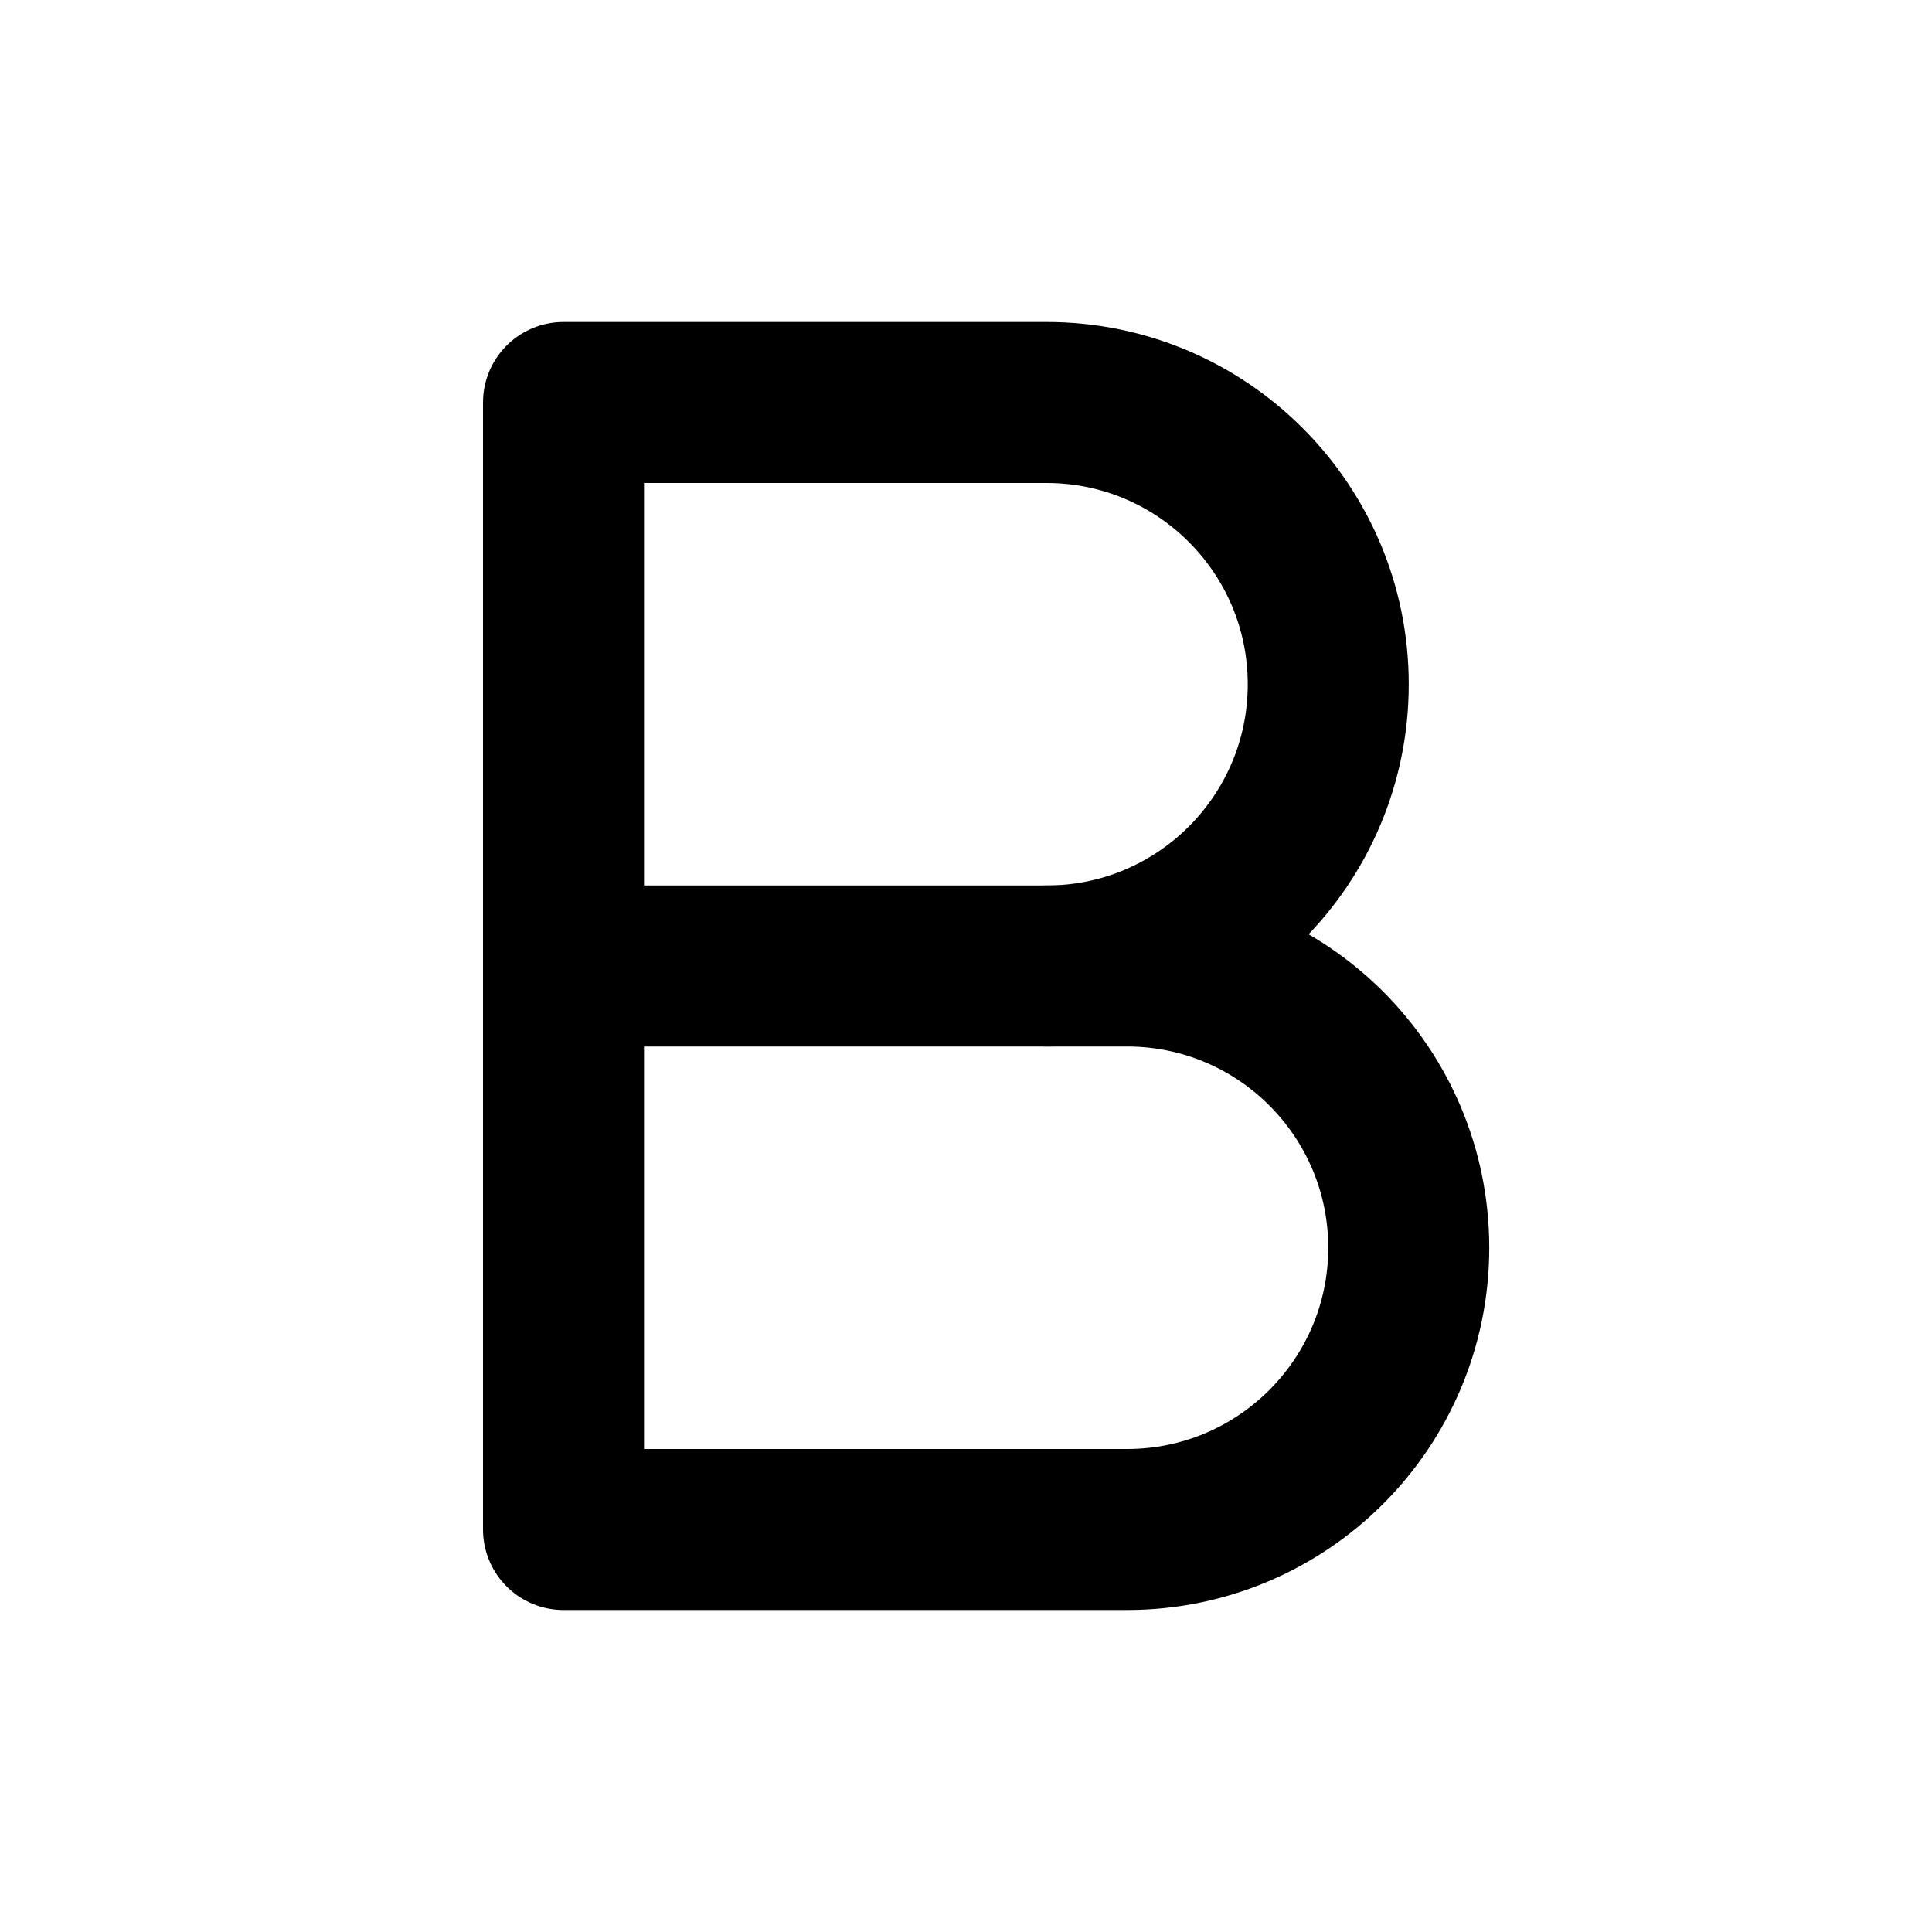
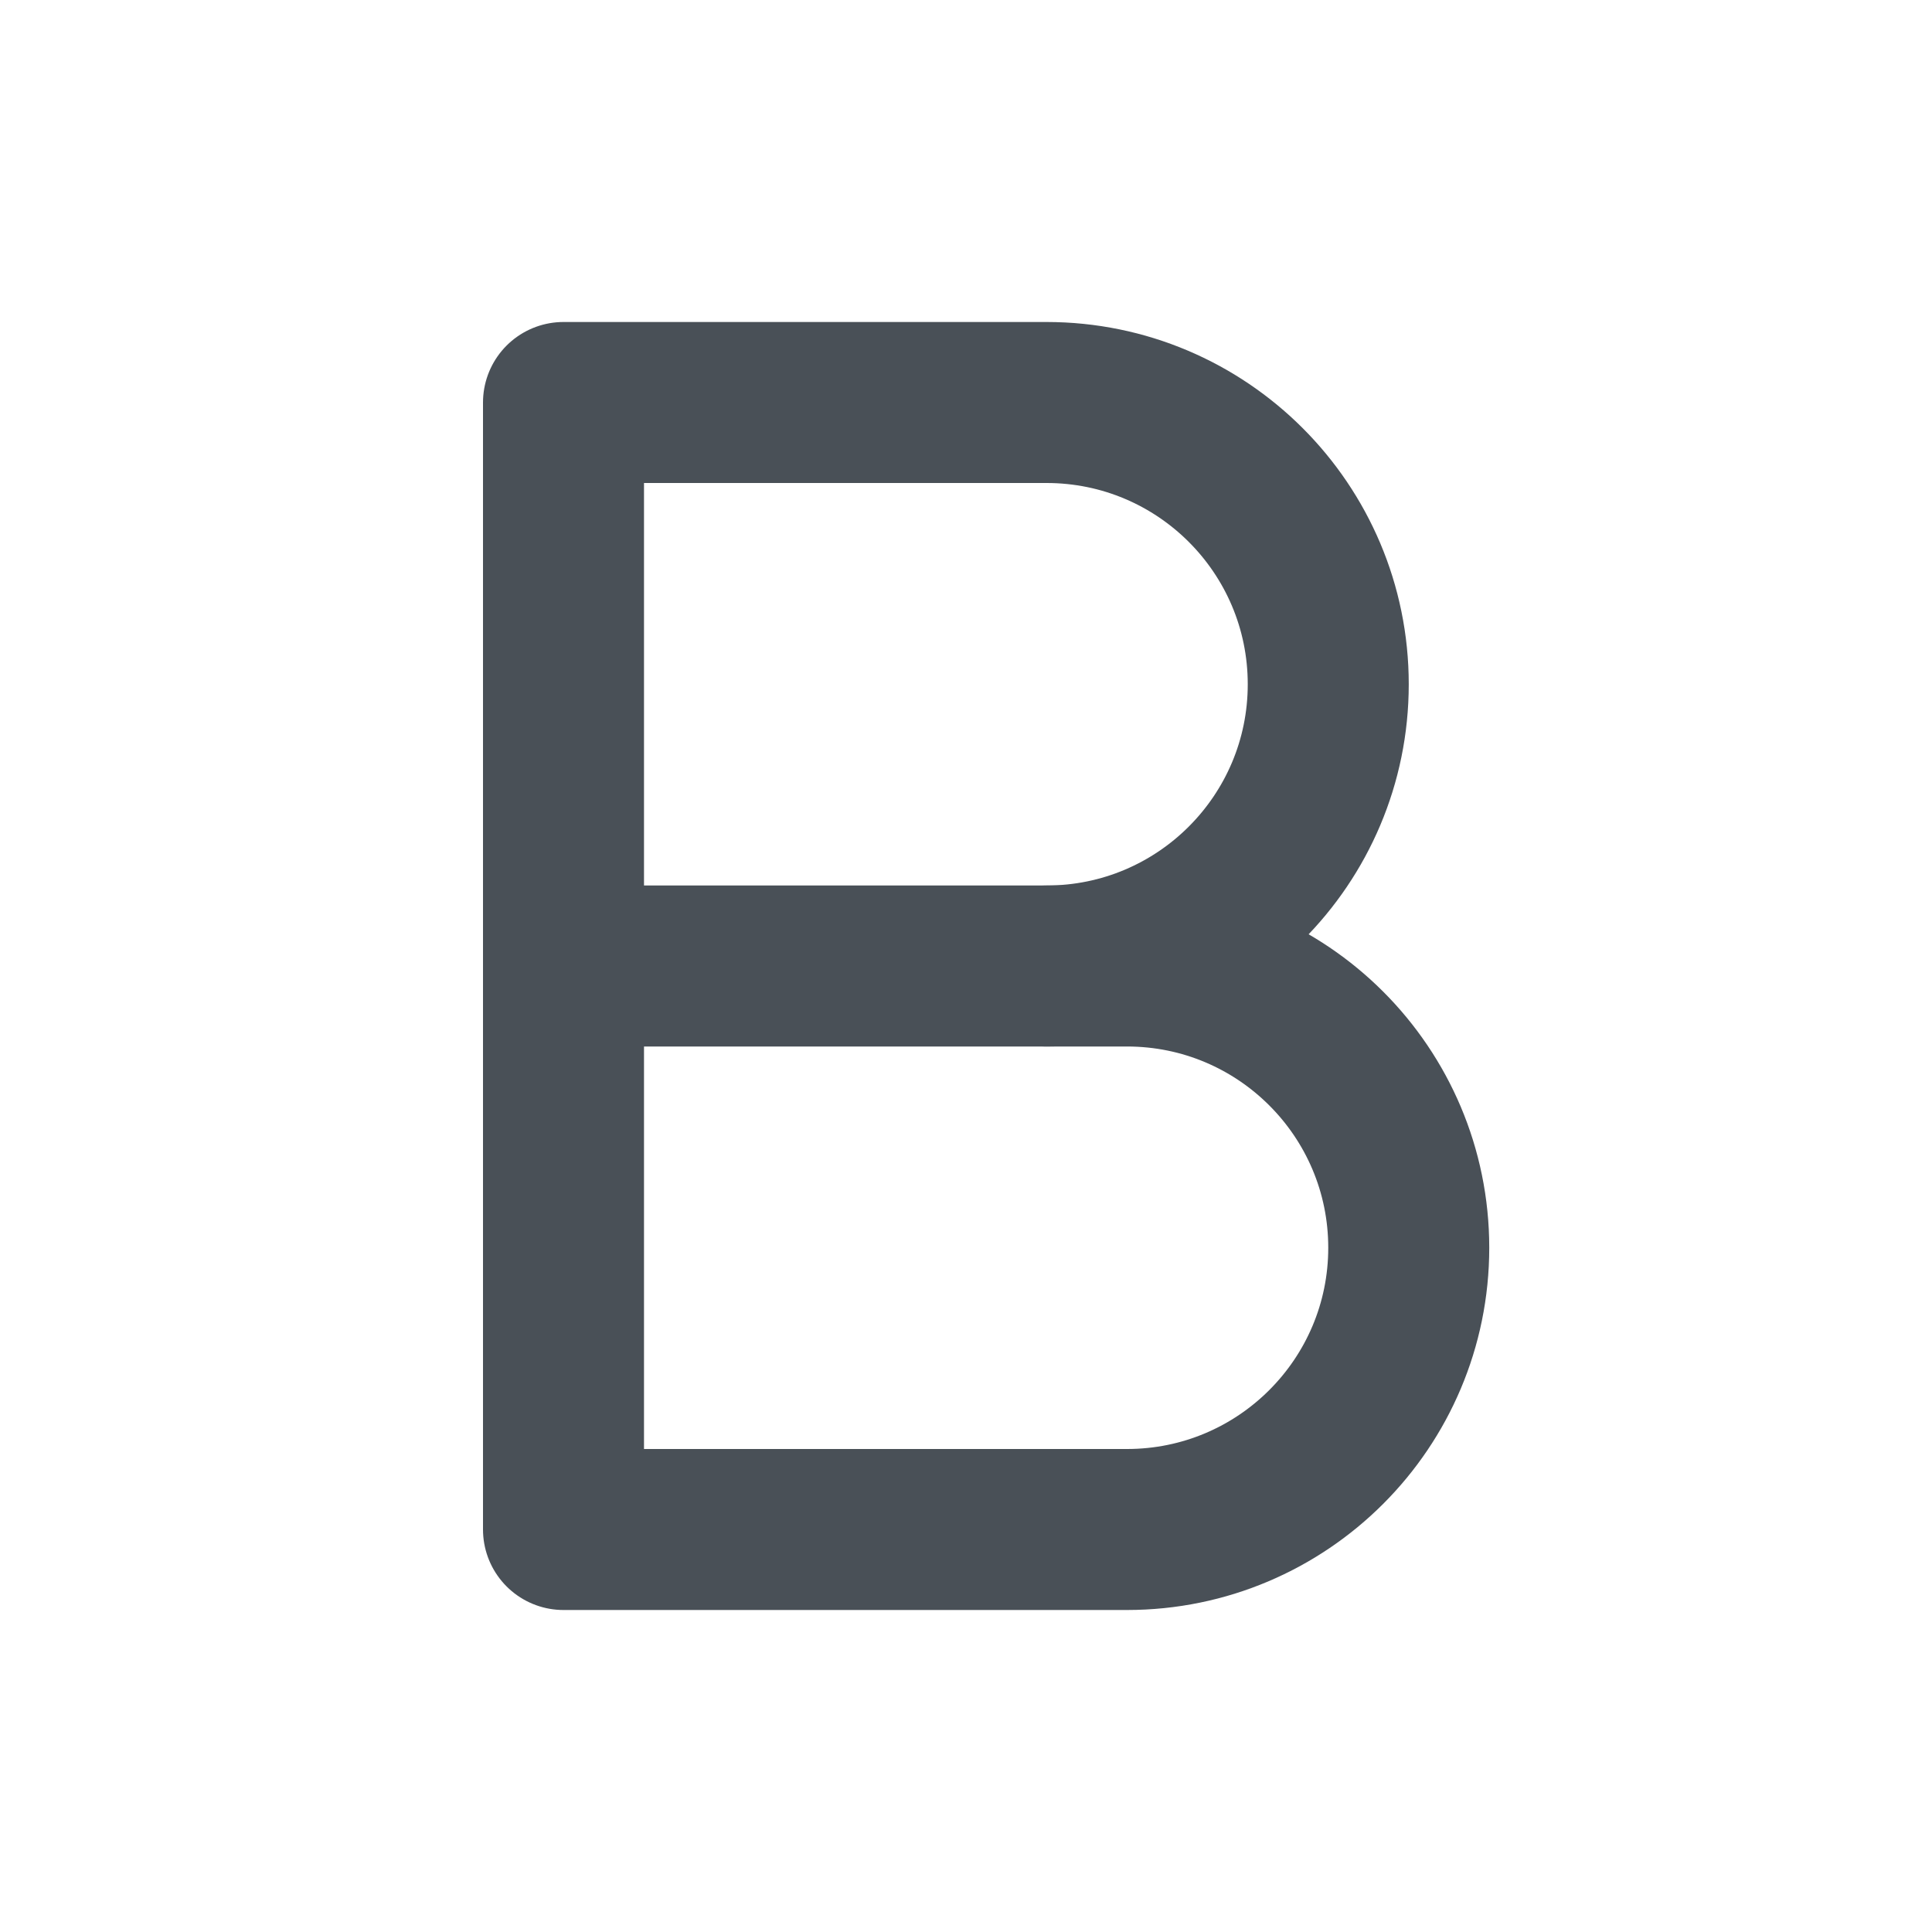
- <svg xmlns="http://www.w3.org/2000/svg" width="16" height="16" viewBox="0 0 24 24" fill="none" stroke="currentColor" stroke-width="2" stroke-linecap="round" stroke-linejoin="round" class="icon icon-tabler icons-tabler-outline icon-tabler-bold">
+ <svg xmlns="http://www.w3.org/2000/svg" width="16" height="16" viewBox="0 0 24 24" fill="none" stroke="#495057" stroke-width="2" stroke-linecap="round" stroke-linejoin="round" class="icon icon-tabler icons-tabler-outline icon-tabler-bold">
  <path stroke="none" d="M0 0h24v24H0z" fill="none" />
  <path d="M7 5h6a3.5 3.5 0 0 1 0 7h-6z" />
  <path d="M13 12h1a3.5 3.5 0 0 1 0 7h-7v-7" />
</svg>
